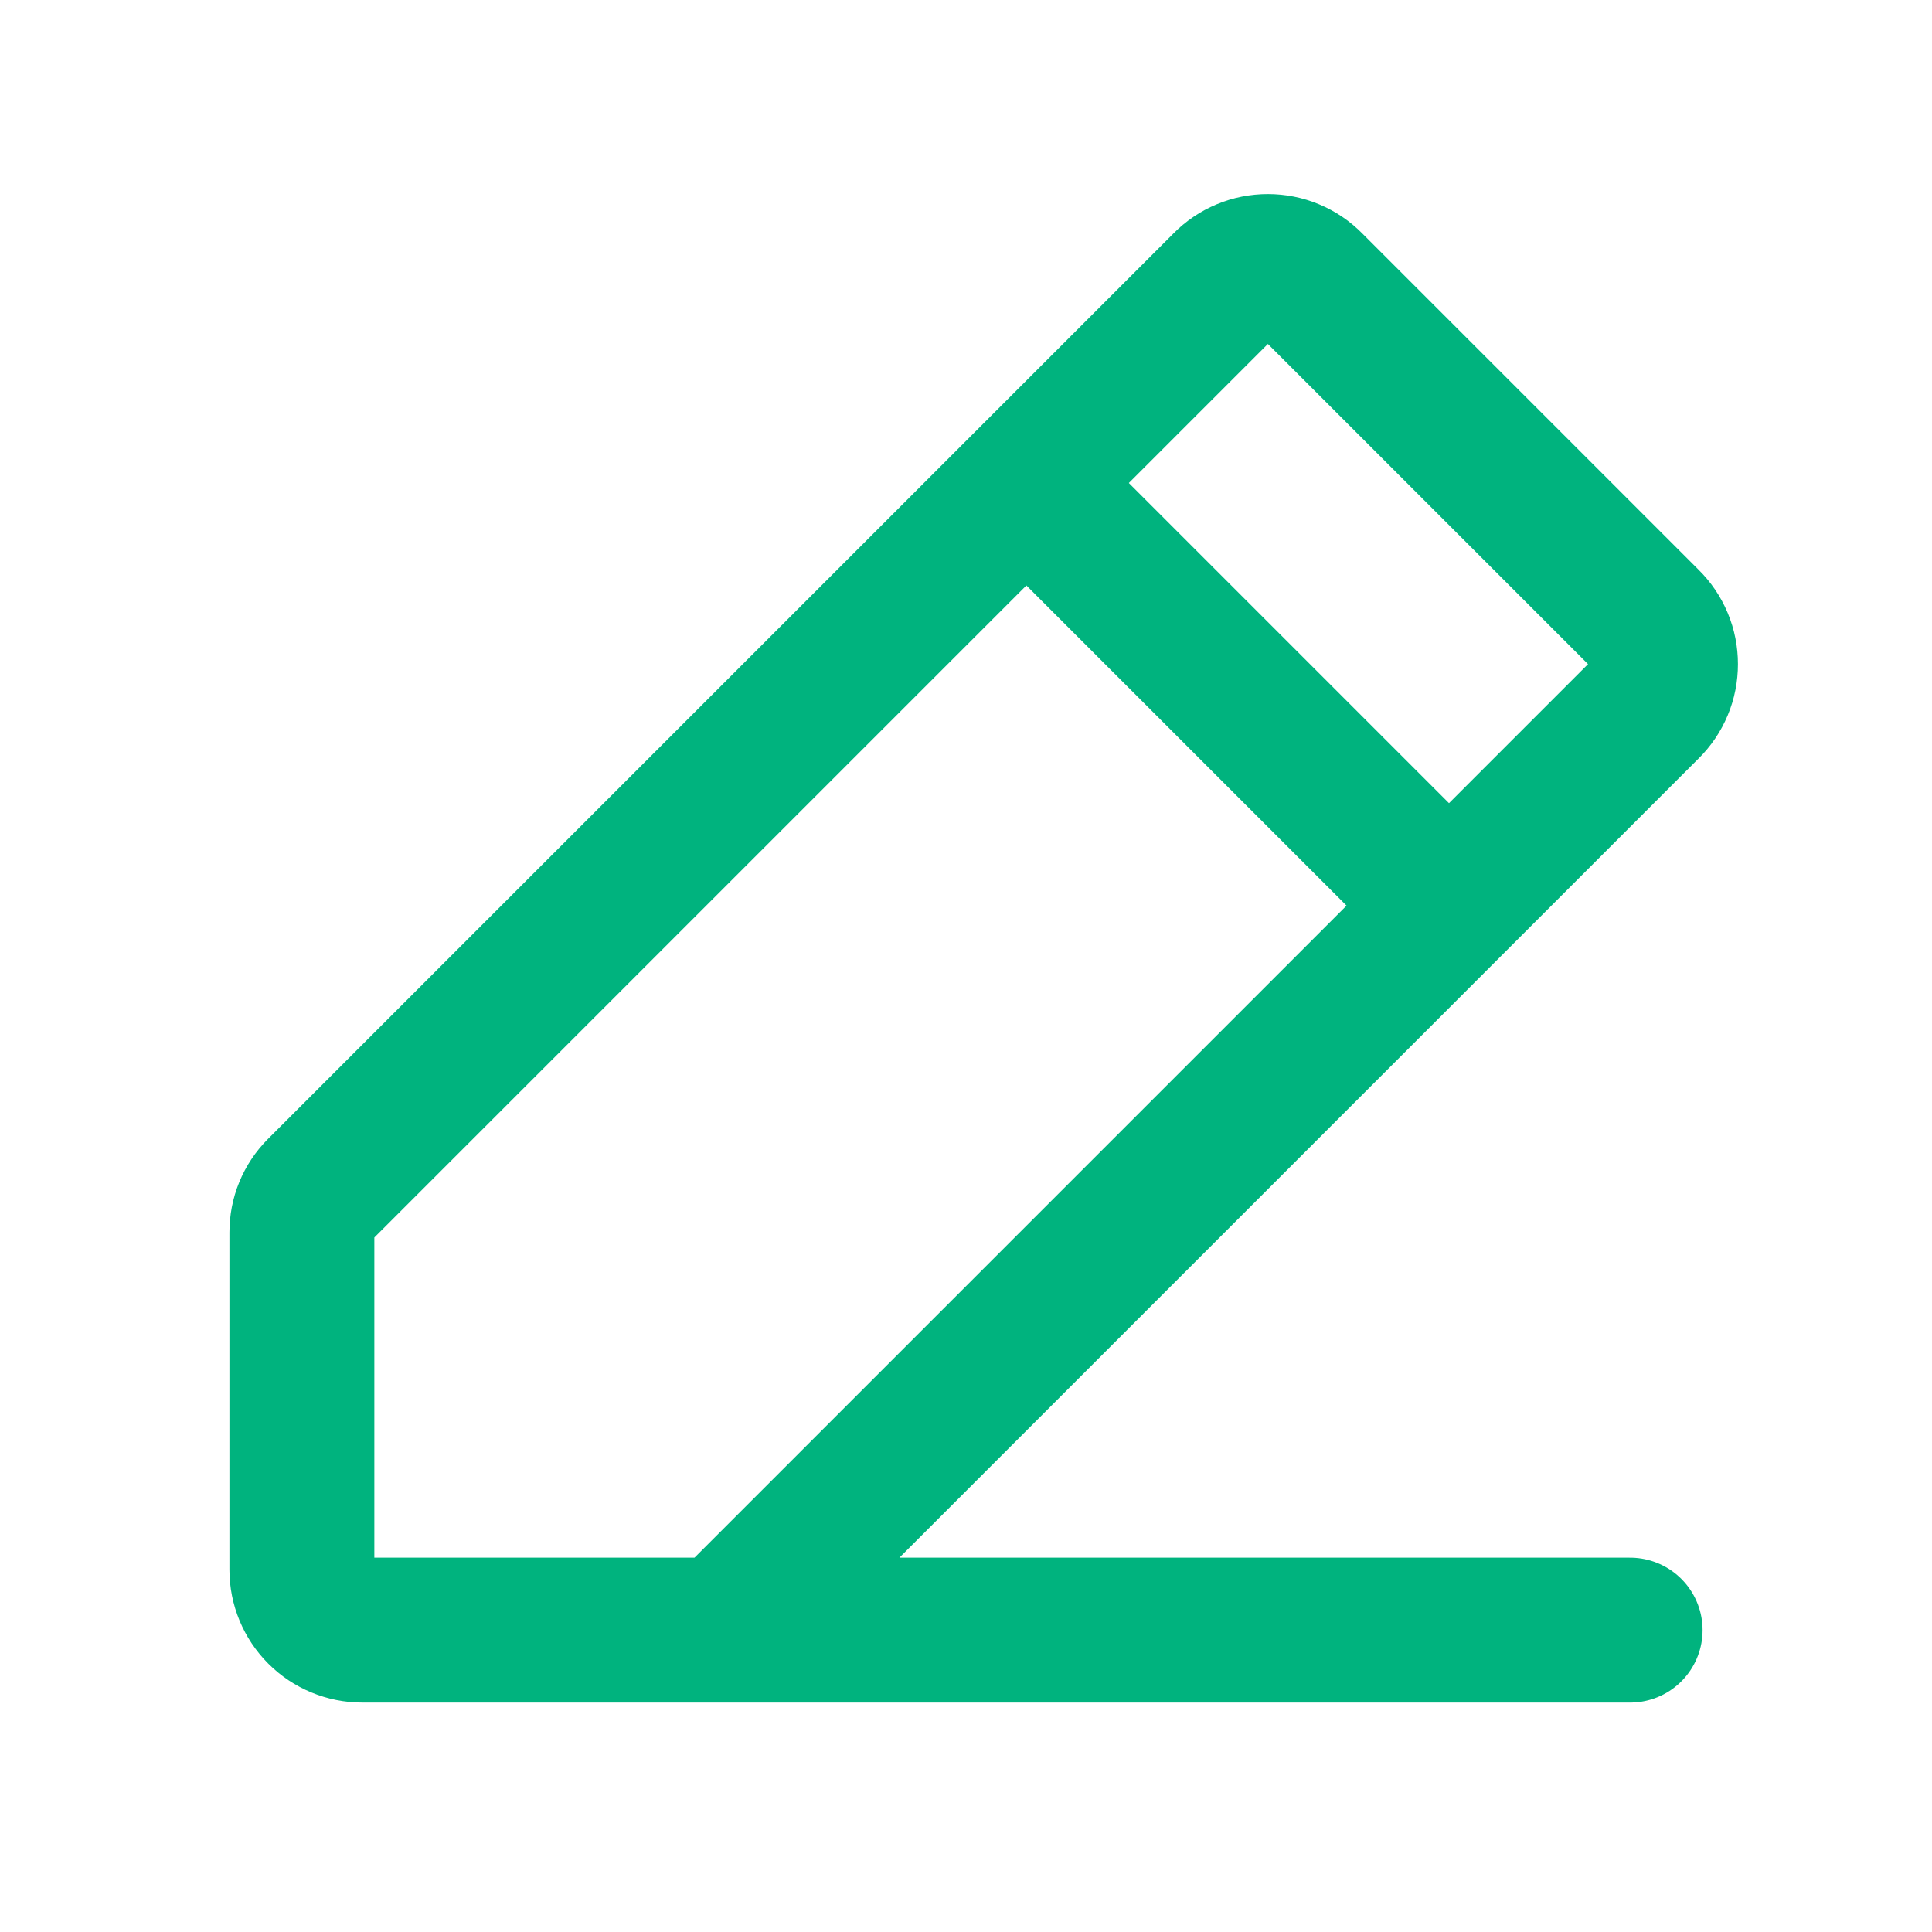
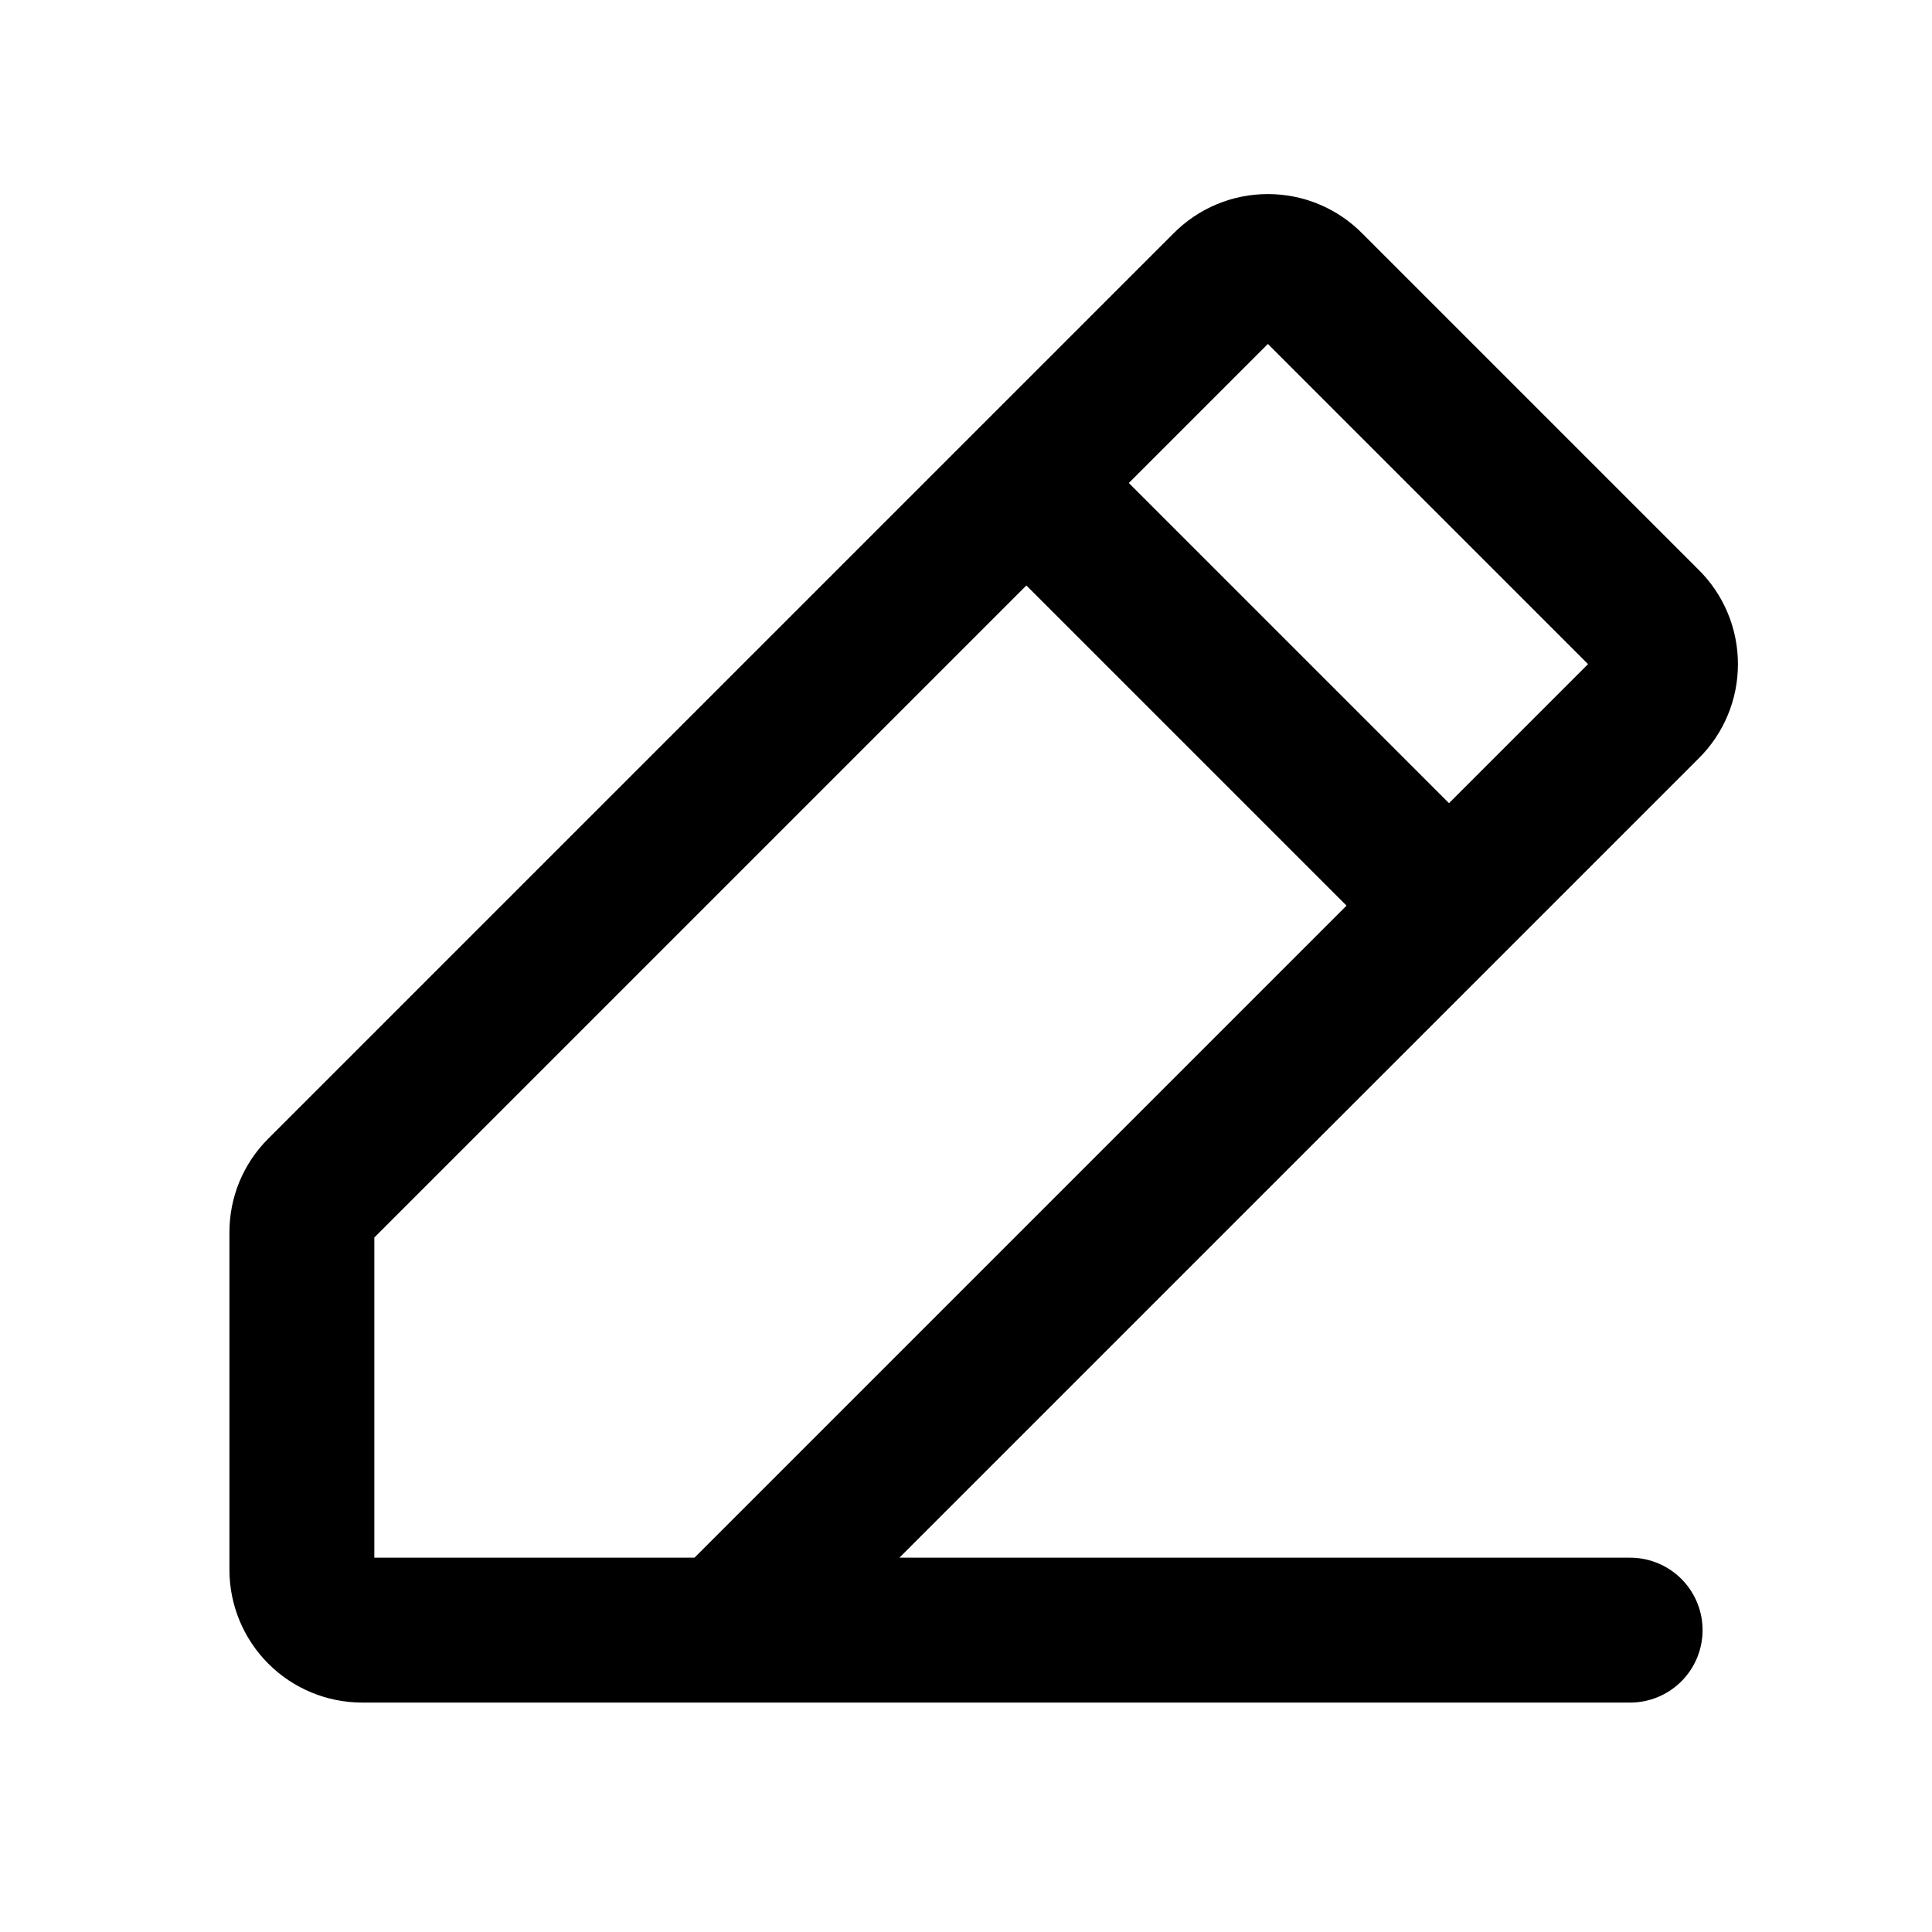
<svg xmlns="http://www.w3.org/2000/svg" width="20" height="20" viewBox="0 0 20 20" fill="none">
-   <path d="M7.5 16.875H3.75C3.584 16.875 3.425 16.809 3.308 16.692C3.191 16.575 3.125 16.416 3.125 16.25V12.758C3.125 12.677 3.14 12.596 3.171 12.521C3.202 12.446 3.247 12.378 3.305 12.32L12.68 2.945C12.738 2.886 12.807 2.839 12.884 2.807C12.96 2.775 13.042 2.759 13.125 2.759C13.208 2.759 13.29 2.775 13.366 2.807C13.443 2.839 13.512 2.886 13.57 2.945L17.055 6.43C17.114 6.488 17.161 6.557 17.193 6.634C17.225 6.71 17.241 6.792 17.241 6.875C17.241 6.958 17.225 7.04 17.193 7.116C17.161 7.193 17.114 7.262 17.055 7.32L7.5 16.875ZM7.5 16.875H16.875M10.625 5L15 9.375" stroke="#00B37E" stroke-width="1.5" stroke-linecap="round" stroke-linejoin="round" />
+   <path d="M7.5 16.875H3.75C3.584 16.875 3.425 16.809 3.308 16.692C3.191 16.575 3.125 16.416 3.125 16.25V12.758C3.125 12.677 3.14 12.596 3.171 12.521C3.202 12.446 3.247 12.378 3.305 12.32L12.68 2.945C12.738 2.886 12.807 2.839 12.884 2.807C12.96 2.775 13.042 2.759 13.125 2.759C13.208 2.759 13.29 2.775 13.366 2.807C13.443 2.839 13.512 2.886 13.57 2.945L17.055 6.43C17.114 6.488 17.161 6.557 17.193 6.634C17.225 6.71 17.241 6.792 17.241 6.875C17.241 6.958 17.225 7.04 17.193 7.116C17.161 7.193 17.114 7.262 17.055 7.32L7.5 16.875ZM7.5 16.875H16.875M10.625 5L15 9.375" stroke="currentcolor" stroke-width="1.5" stroke-linecap="round" stroke-linejoin="round" />
</svg>
